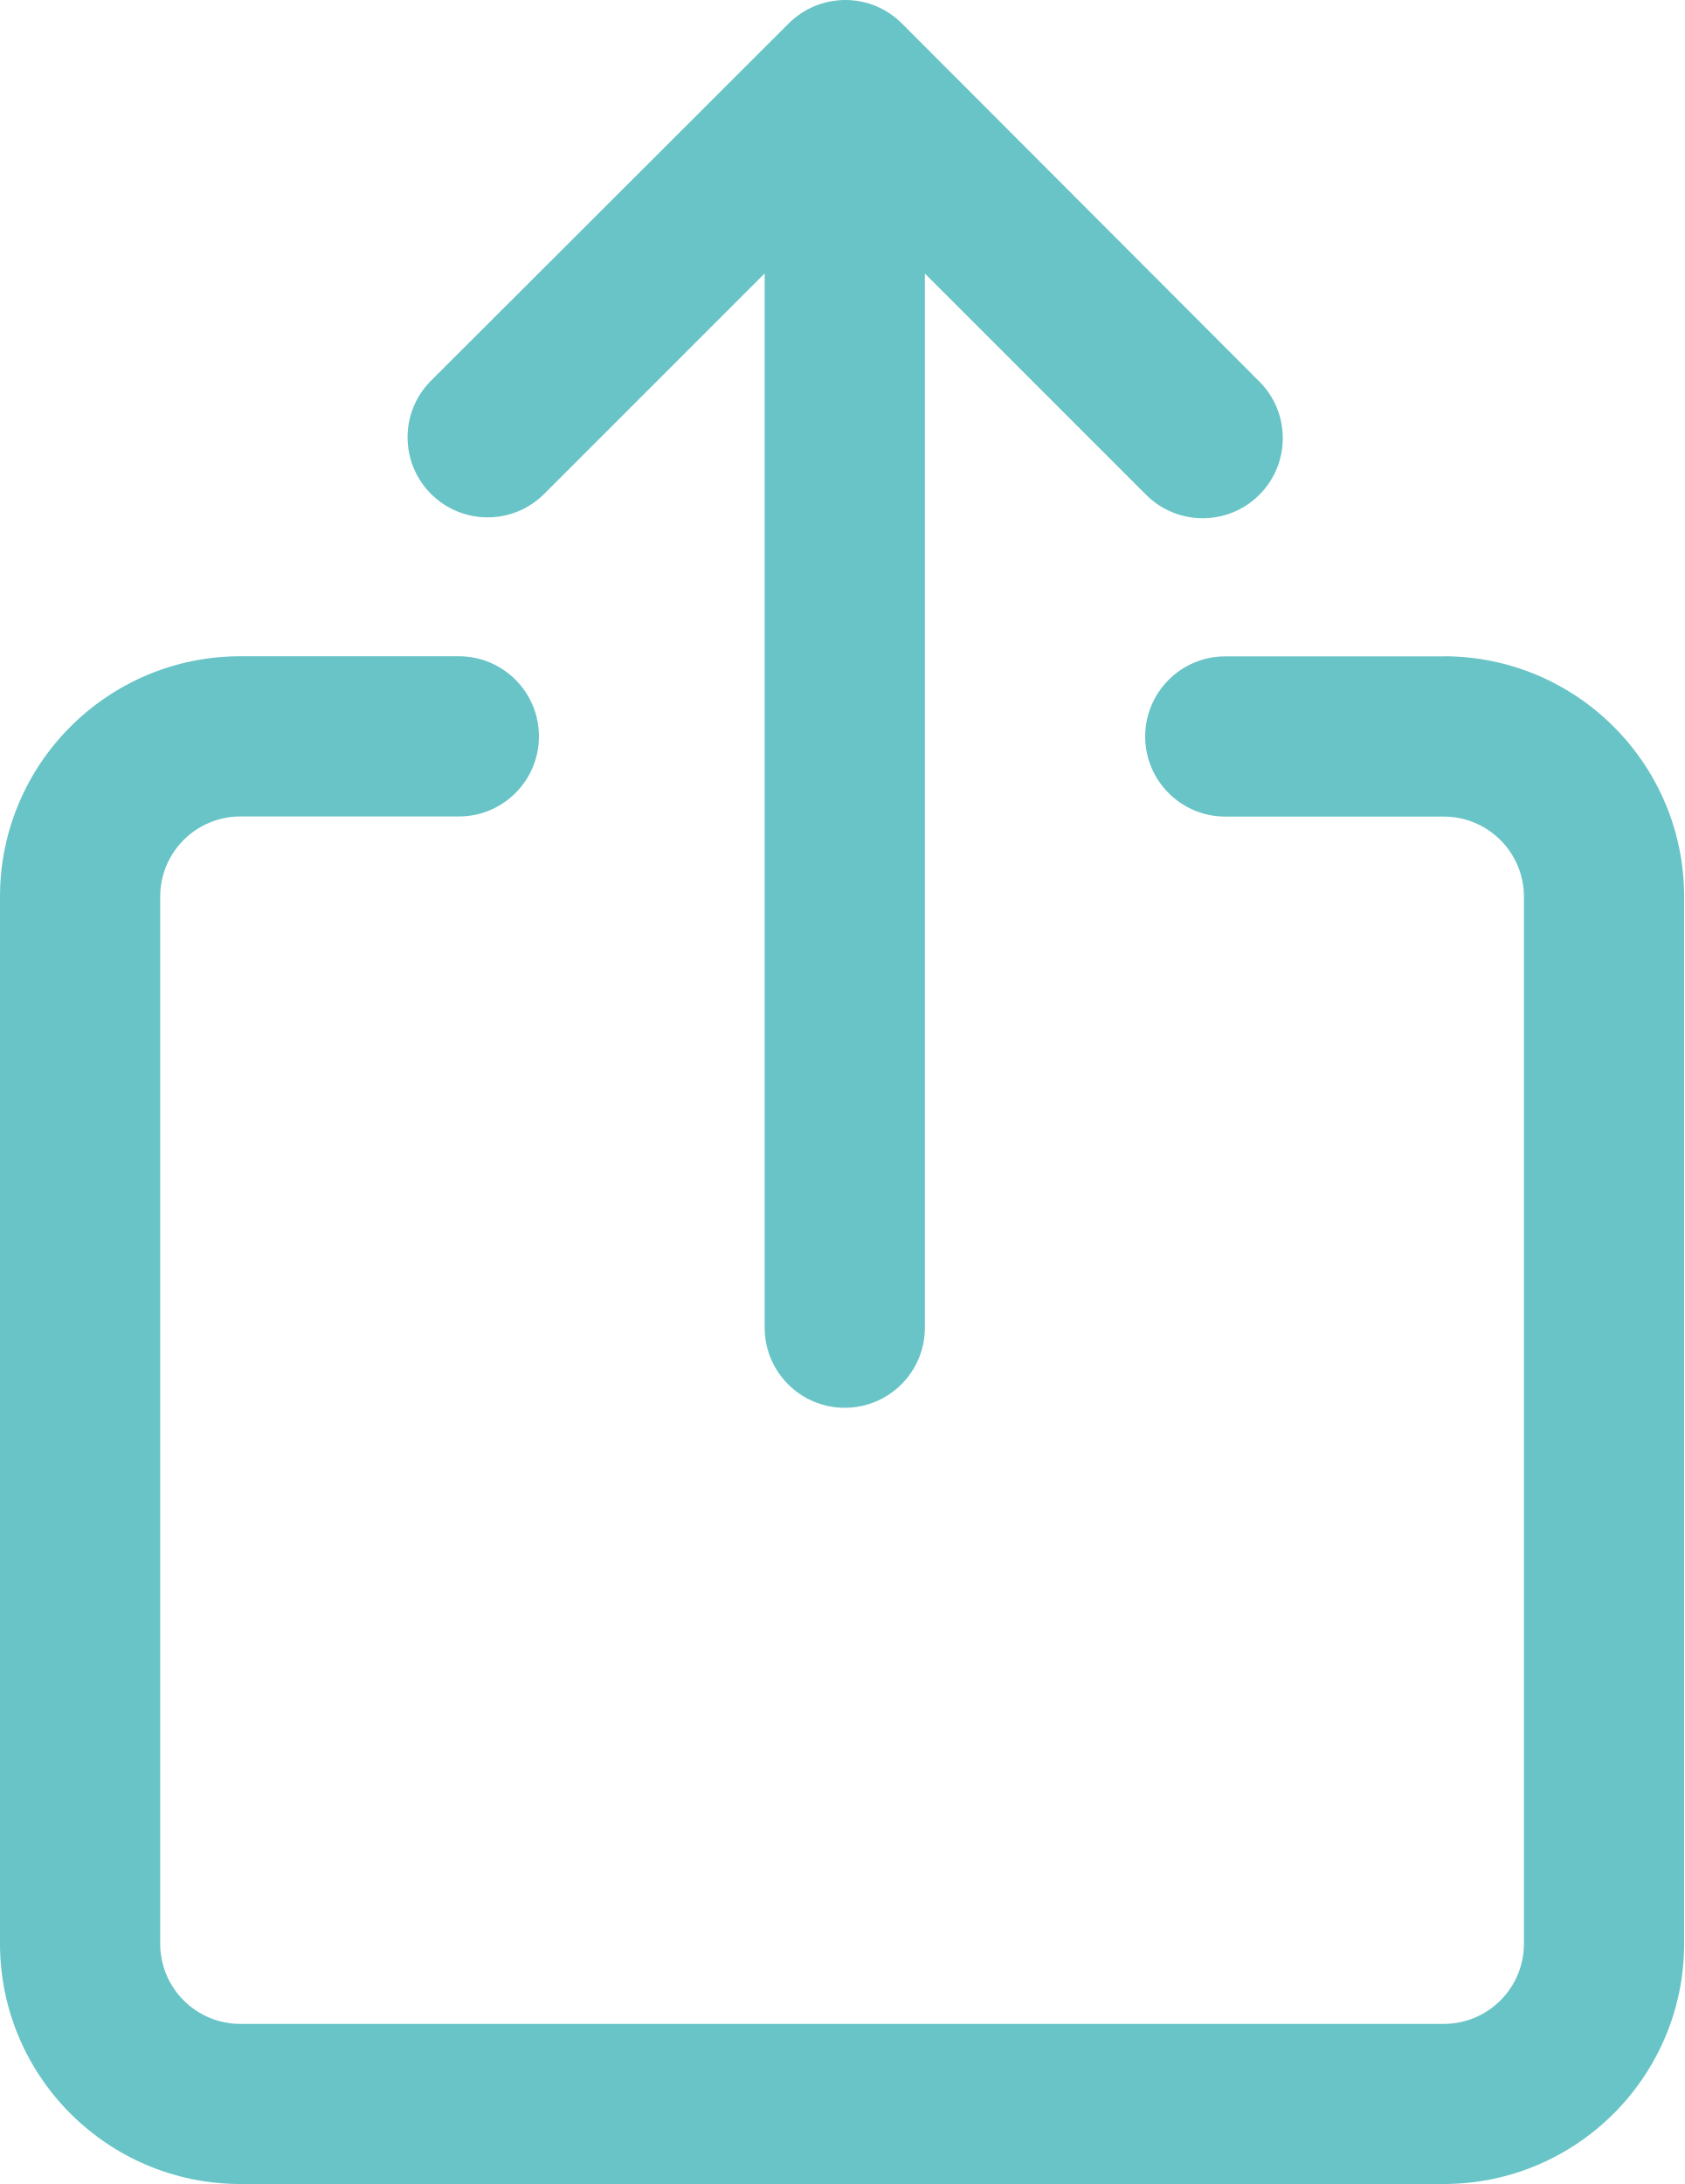
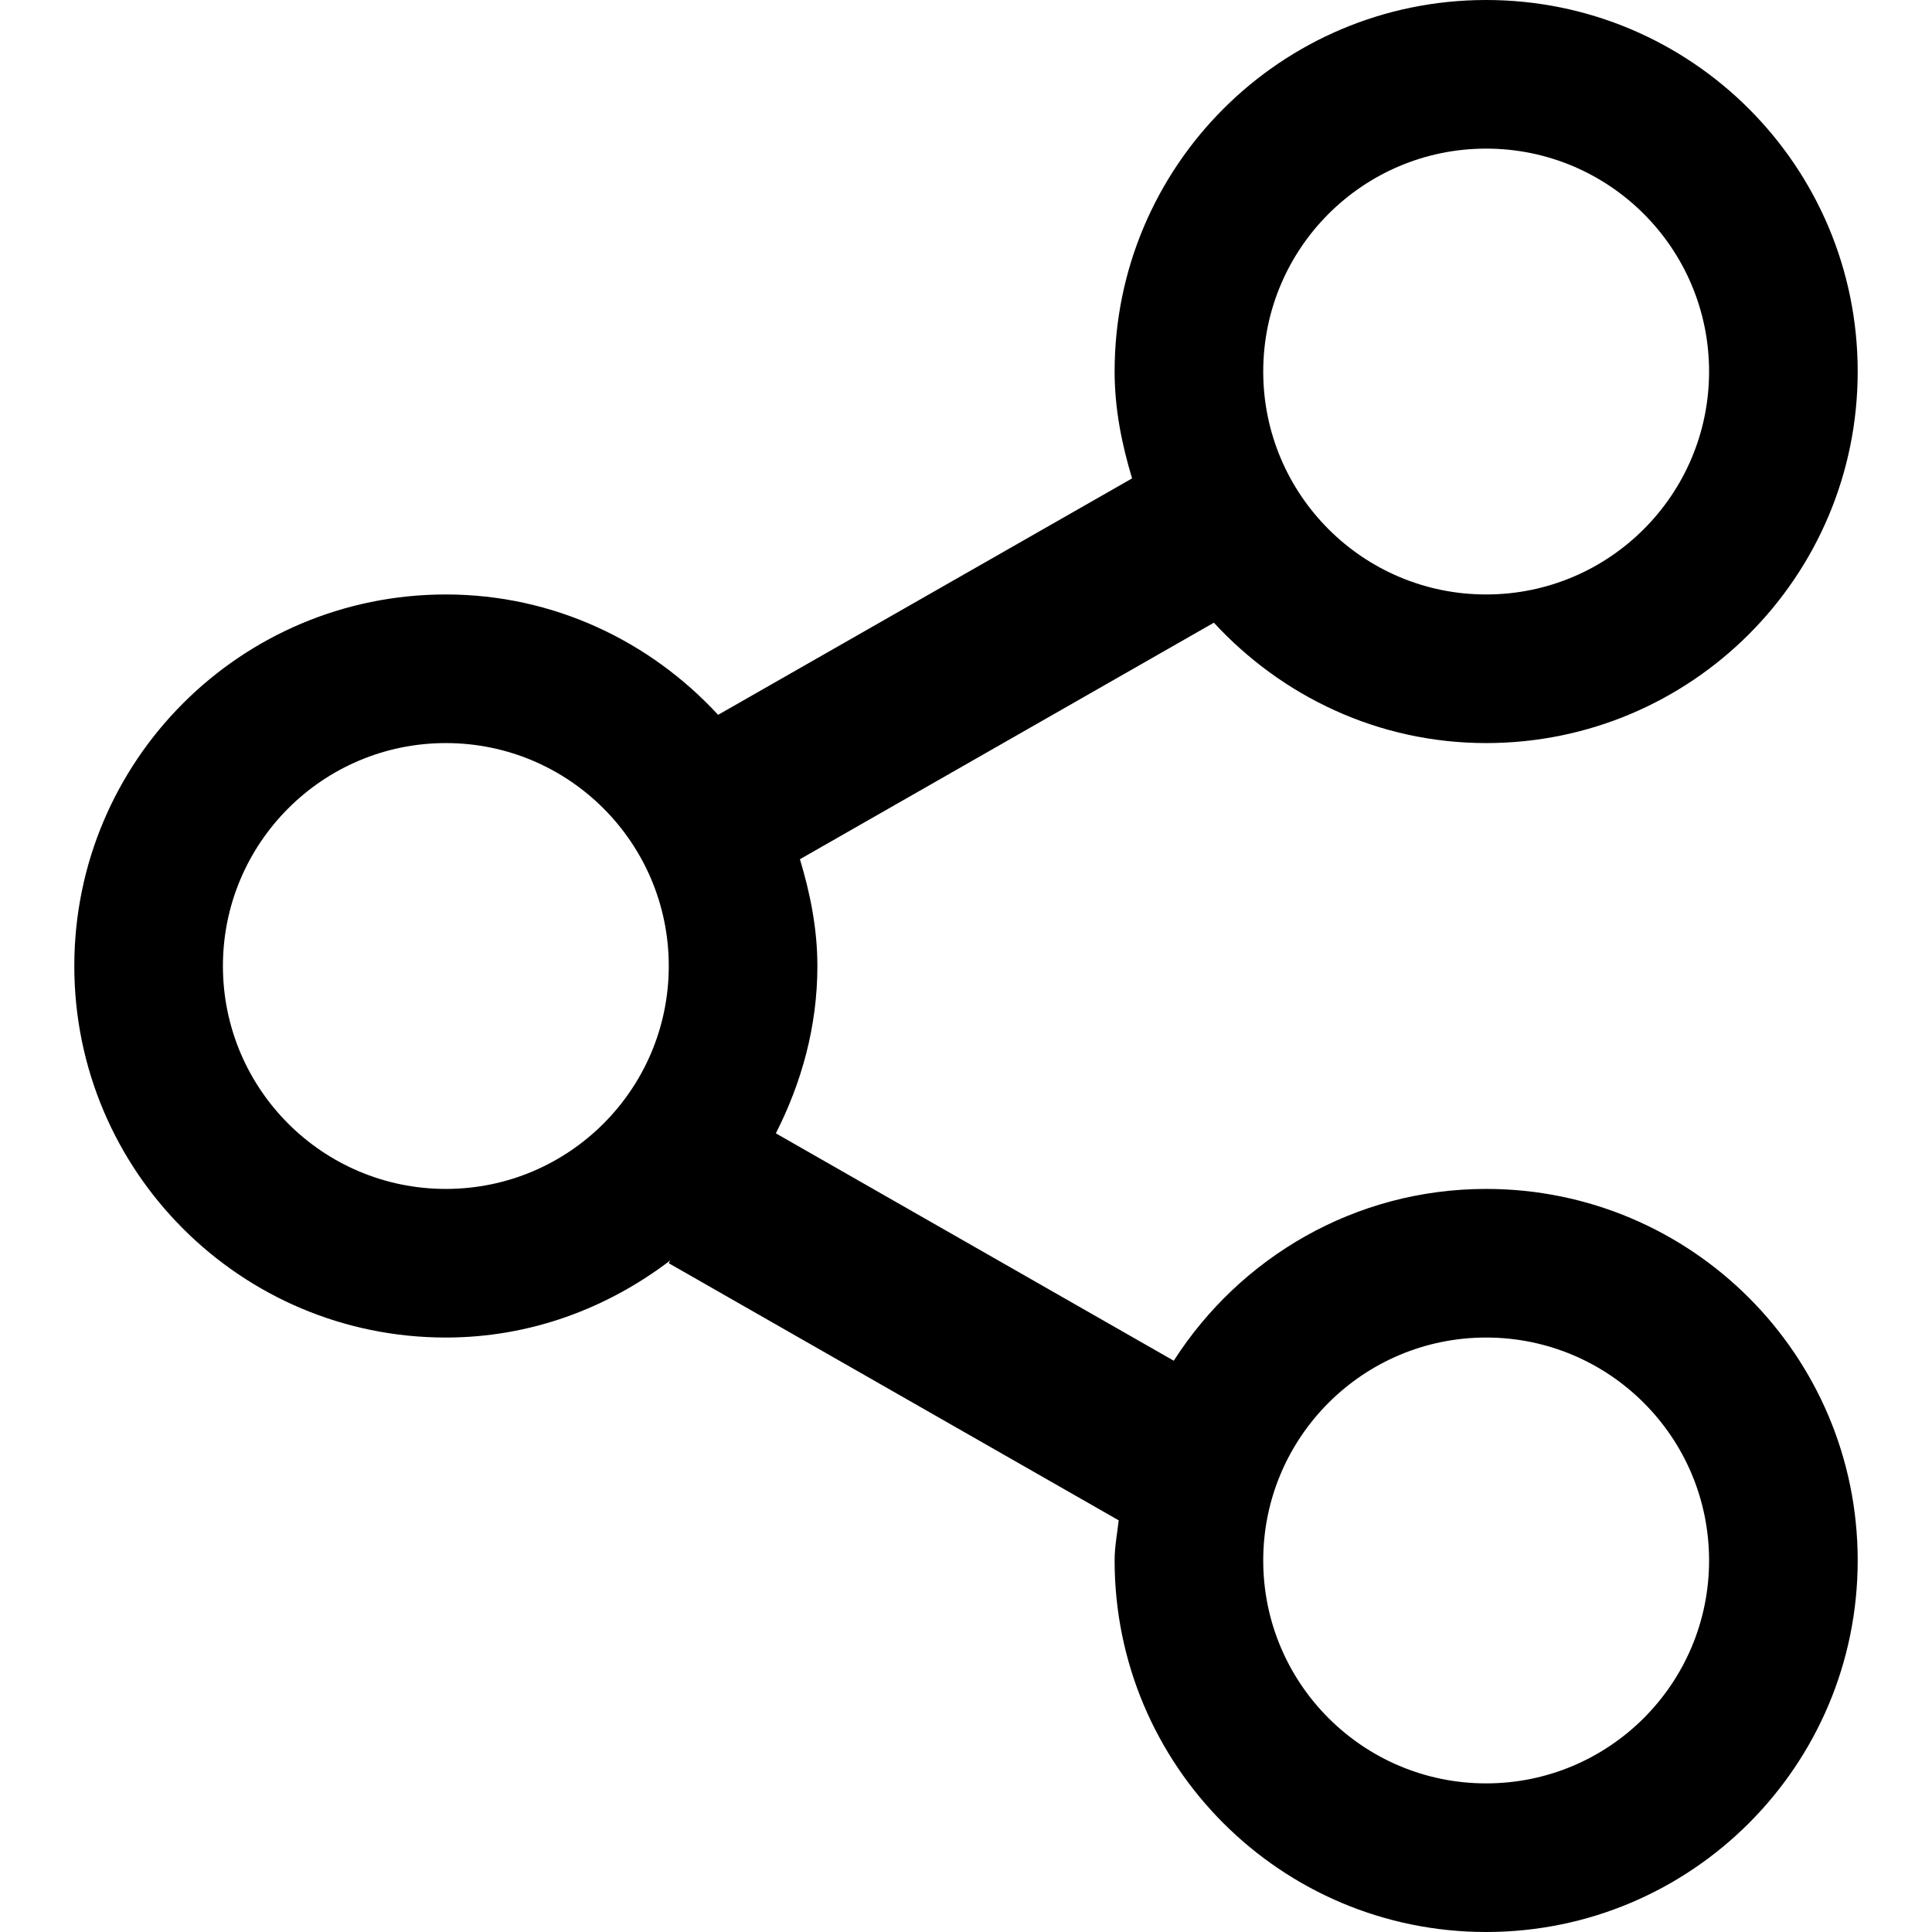
- <svg xmlns="http://www.w3.org/2000/svg" width="14.329" height="18.58" viewBox="0 0 14.329 18.58">
-   <g id="share" transform="translate(-8.226 -3.545)">
-     <path id="Path_142362" data-name="Path 142362" d="M20.511,9.129H18.651a.681.681,0,0,0,0,1.363h1.86a.682.682,0,0,1,.681.681v8.909a.682.682,0,0,1-.681.681H10.27a.682.682,0,0,1-.681-.681V11.172a.682.682,0,0,1,.681-.681h1.86a.681.681,0,0,0,0-1.363H10.27a2.046,2.046,0,0,0-2.044,2.044v8.909a2.046,2.046,0,0,0,2.044,2.044H20.511a2.046,2.046,0,0,0,2.044-2.044V11.172a2.046,2.046,0,0,0-2.044-2.044ZM12.85,7.753l1.882-1.882v8.969a.681.681,0,1,0,1.363,0V5.872l1.882,1.882a.681.681,0,0,0,.964-.963L15.9,3.745a.681.681,0,0,0-.964,0L11.887,6.79a.681.681,0,0,0,.963.963Z" transform="translate(0 0)" fill="#68c4c6" />
+ <svg xmlns="http://www.w3.org/2000/svg" width="800px" height="800px" viewBox="-1 0 26 26" version="1.1">
+   <defs>
+ 
+ </defs>
+   <g id="Page-1" stroke="none" stroke-width="1" fill="none" fill-rule="evenodd">
+     <g id="Icon-Set" transform="translate(-312, -726)" fill="#000000">
+       <path d="M331,750 C329.343,750 328,748.657 328,747 C328,745.343 329.343,744 331,744 C332.657,744 334,745.343 334,747 C334,748.657 332.657,750 331,750 L331,750 Z M317,742 C315.343,742 314,740.657 314,739 C314,737.344 315.343,736 317,736 C318.657,736 320,737.344 320,739 C320,740.657 318.657,742 317,742 L317,742 Z M331,728 C332.657,728 334,729.343 334,731 C334,732.657 332.657,734 331,734 C329.343,734 328,732.657 328,731 C328,729.343 329.343,728 331,728 L331,728 Z M331,742 C329.23,742 327.685,742.925 326.796,744.312 L321.441,741.252 C321.787,740.572 322,739.814 322,739 C322,738.497 321.903,738.021 321.765,737.563 L327.336,734.38 C328.249,735.37 329.547,736 331,736 C333.762,736 336,733.762 336,731 C336,728.238 333.762,726 331,726 C328.238,726 326,728.238 326,731 C326,731.503 326.097,731.979 326.235,732.438 L320.664,735.62 C319.751,734.631 318.453,734 317,734 C314.238,734 312,736.238 312,739 C312,741.762 314.238,744 317,744 C318.14,744 319.179,743.604 320.02,742.962 L320,743 L326.055,746.46 C326.035,746.64 326,746.814 326,747 C326,749.762 328.238,752 331,752 C333.762,752 336,749.762 336,747 C336,744.238 333.762,742 331,742 L331,742 Z" id="share">
+ 
+ </path>
+     </g>
  </g>
</svg>
